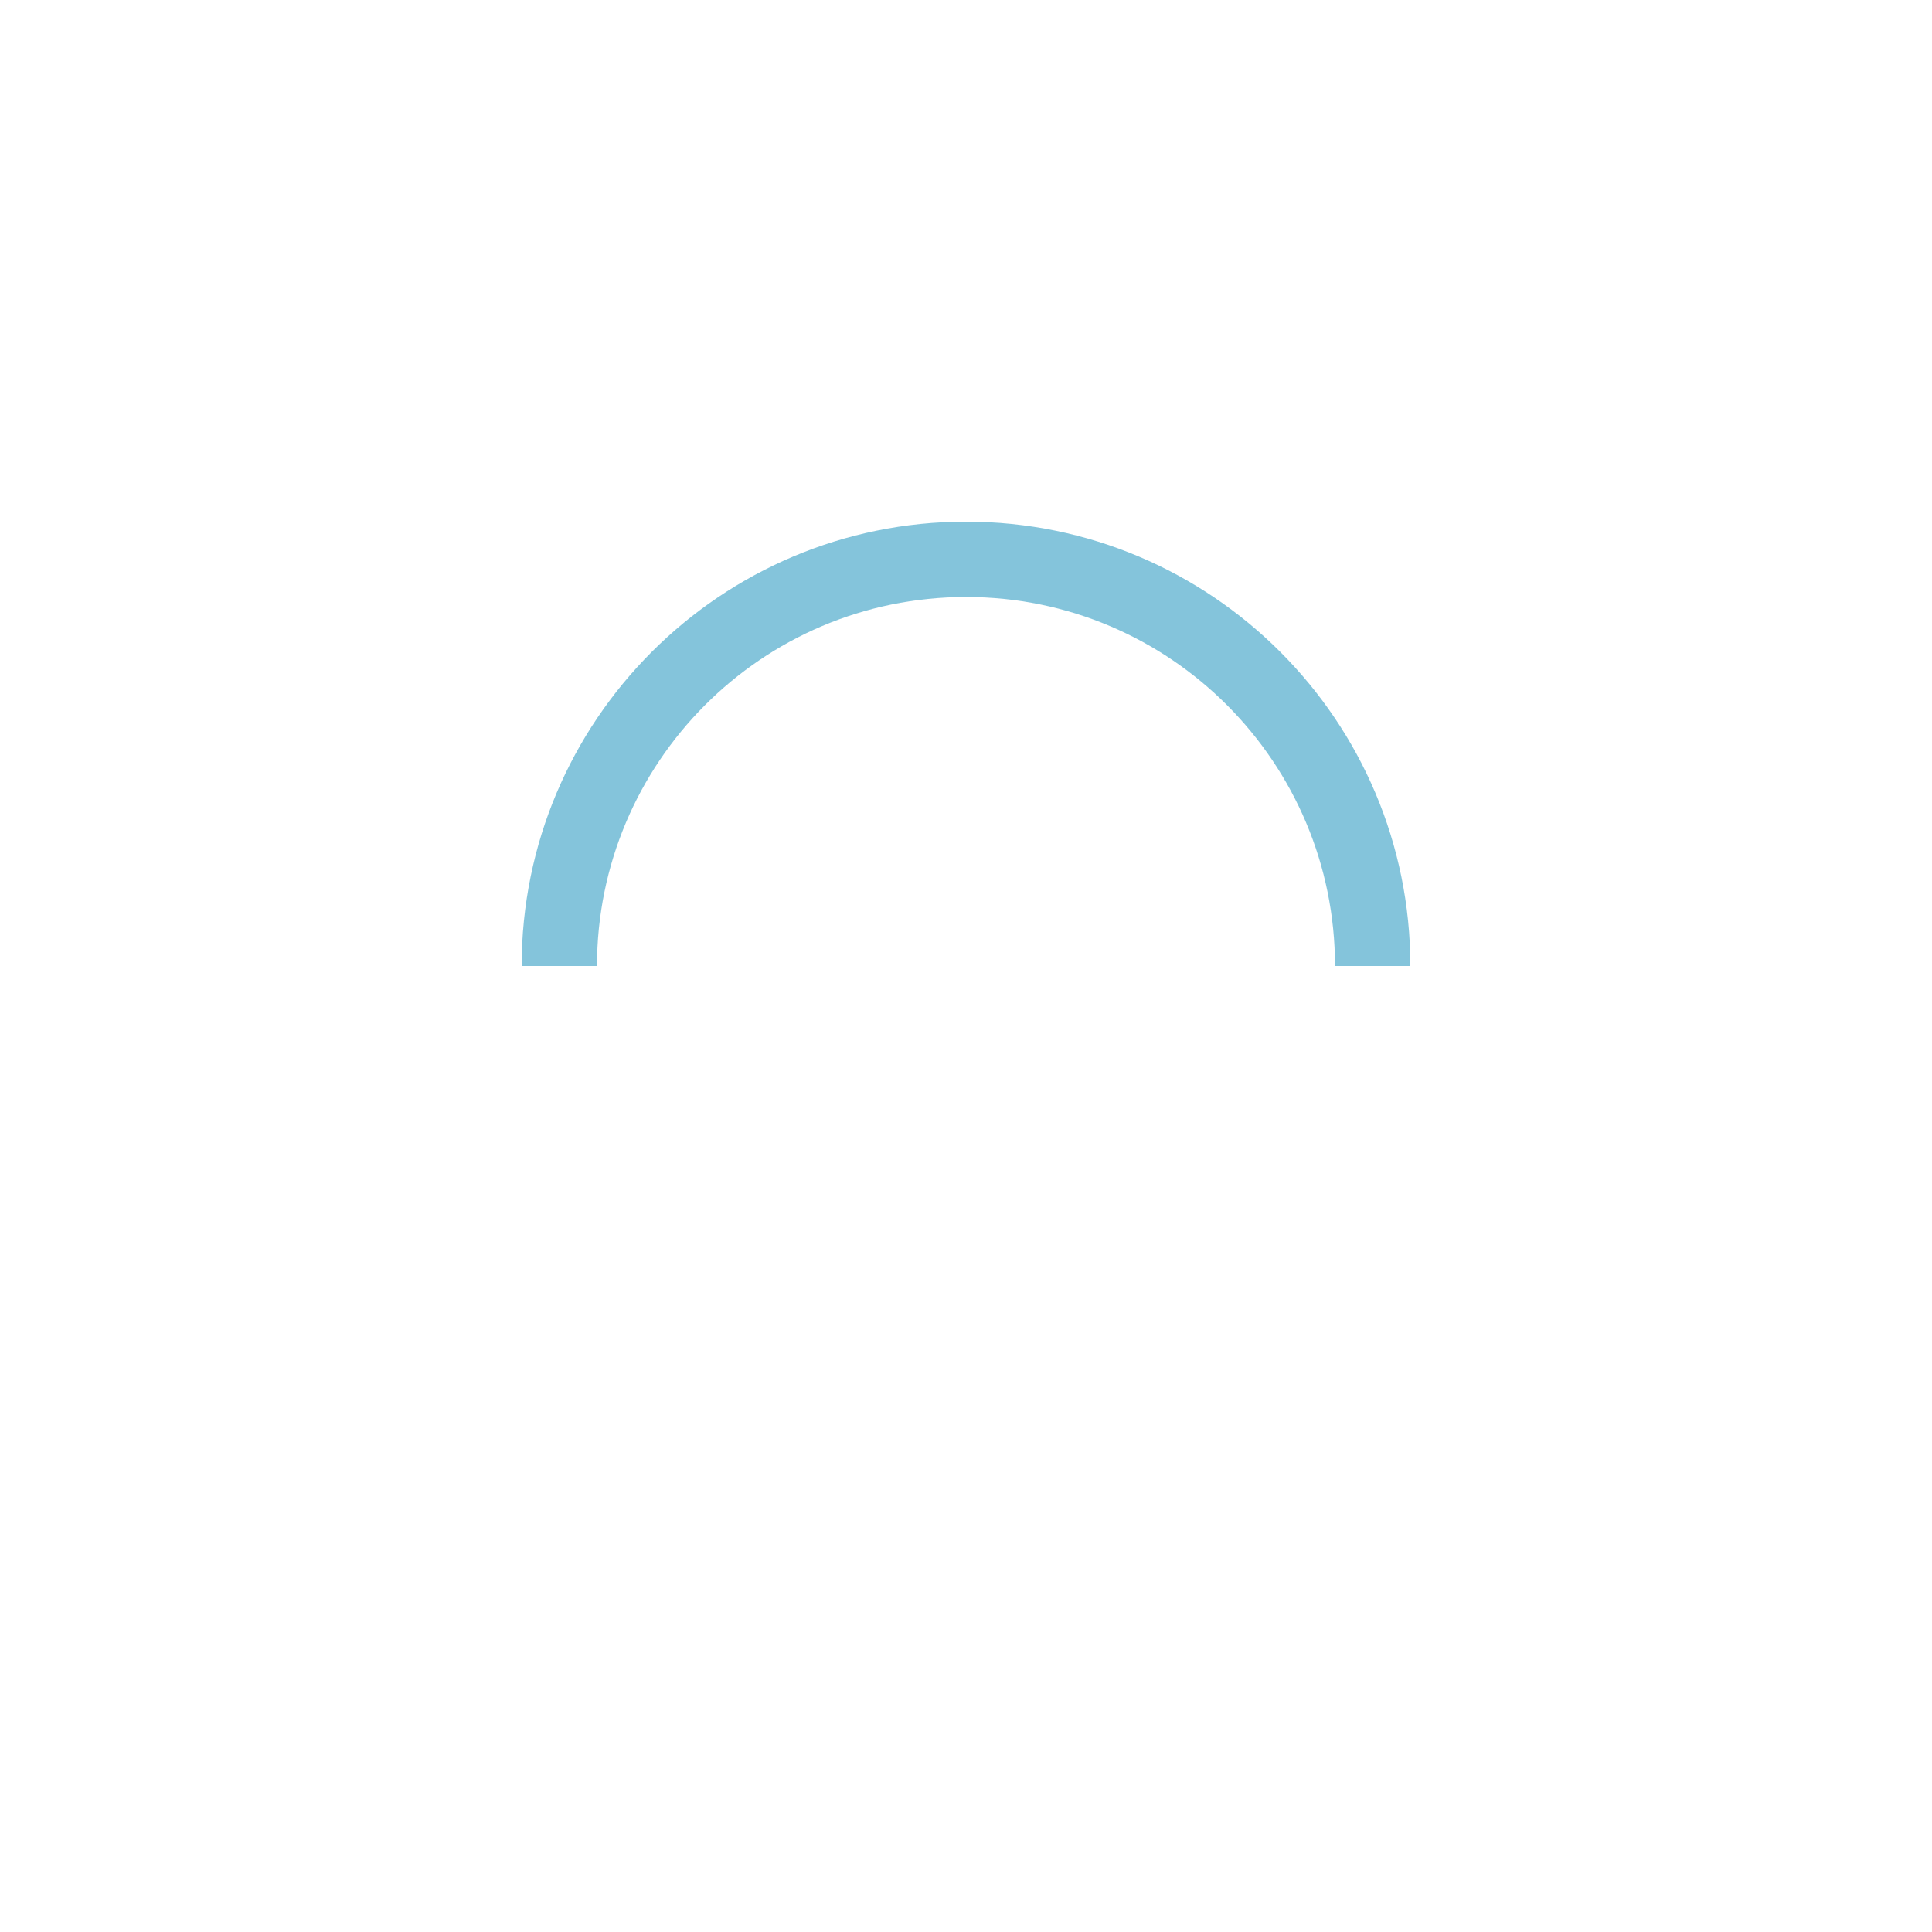
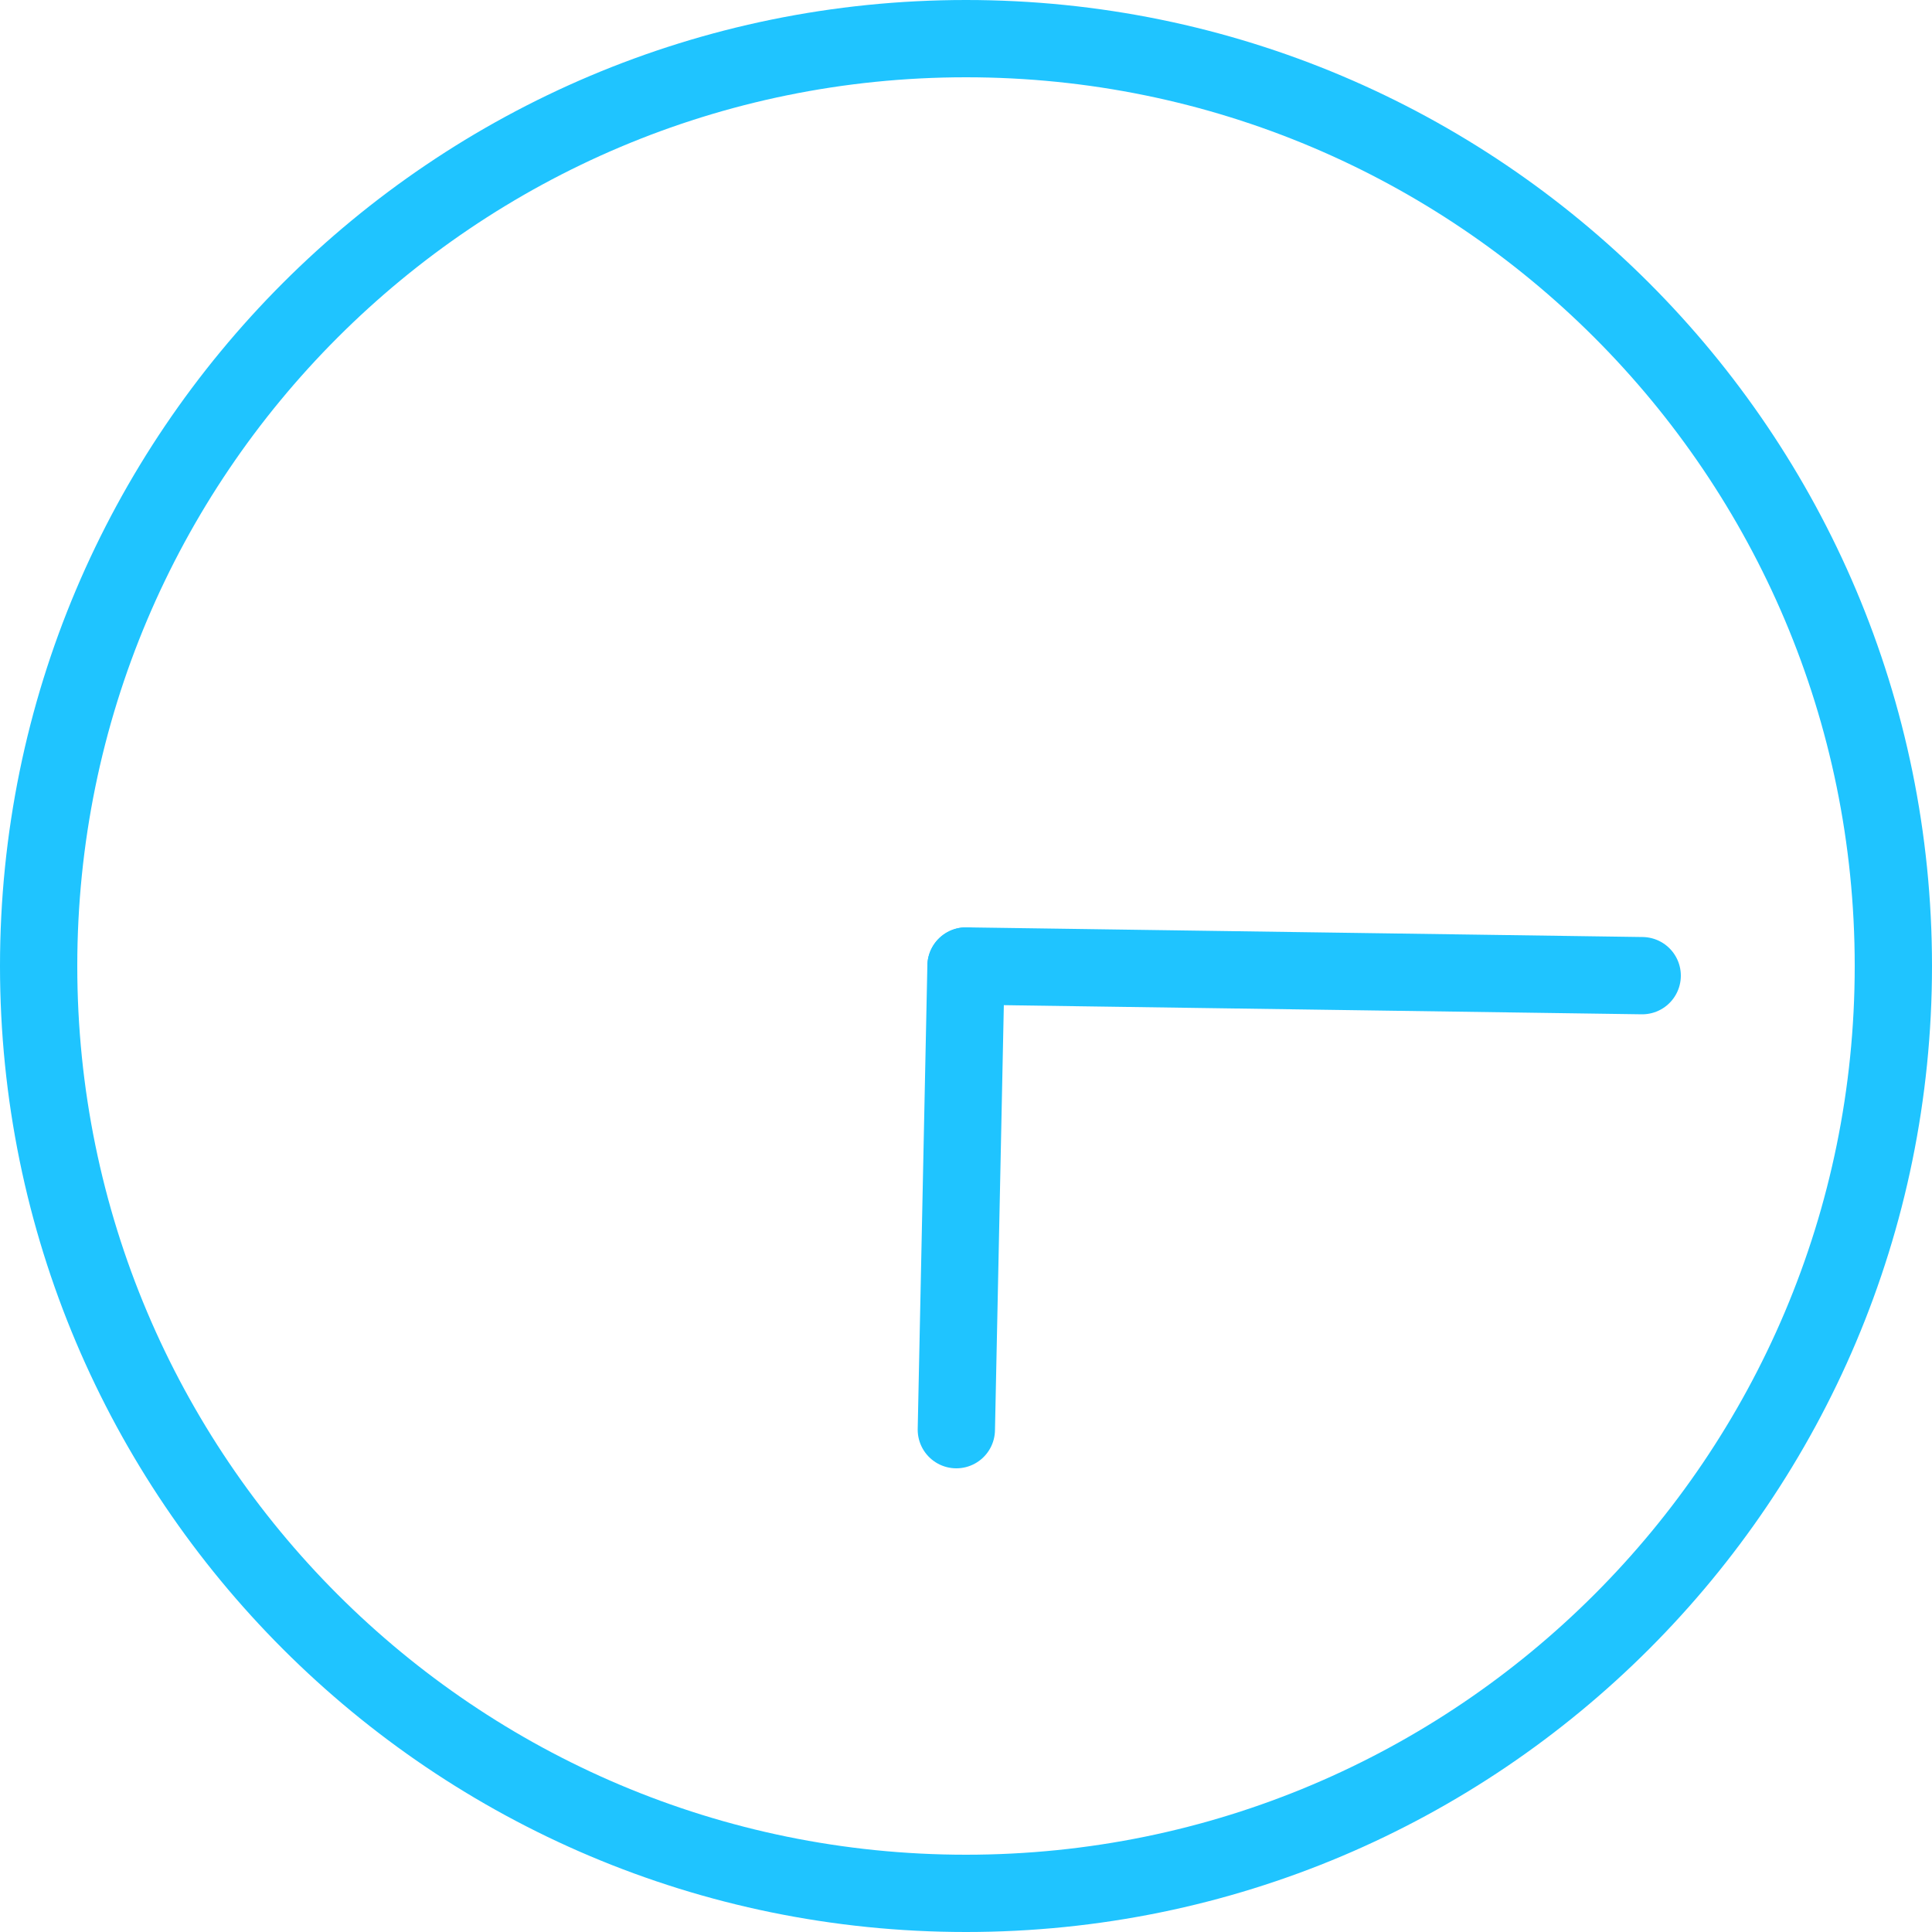
- <svg xmlns="http://www.w3.org/2000/svg" version="1.1" id="L9" x="0px" y="0px" viewBox="0 0 100 100" enable-background="new 0 0 0 0" xml:space="preserve">
-   <path fill="#098ab8" d="M73,50c0-12.7-10.3-23-23-23S27,37.3,27,50 M30.9,50c0-10.5,8.5-19.1,19.1-19.1S69.1,39.5,69.1,50" style="&#10;    opacity: .5;&#10;">
-     <animateTransform attributeName="transform" attributeType="XML" type="rotate" dur="1s" from="0 50 50" to="360 50 50" repeatCount="indefinite" />
-   </path>
+ <svg xmlns="http://www.w3.org/2000/svg" version="1.1" id="L2" x="0px" y="0px" viewBox="0 0 100 100" enable-background="new 0 0 100 100" xml:space="preserve">
+   <circle fill="none" stroke="#1fc4ff" stroke-width="4" stroke-miterlimit="10" cx="50" cy="50" r="48" />
+   <line fill="none" stroke-linecap="round" stroke="#1fc4ff" stroke-width="4" stroke-miterlimit="10" x1="50" y1="50" x2="85" y2="50.5">
+     <animateTransform attributeName="transform" dur="2s" type="rotate" from="0 50 50" to="360 50 50" repeatCount="indefinite" />
+   </line>
+   <line fill="none" stroke-linecap="round" stroke="#1fc4ff" stroke-width="4" stroke-miterlimit="10" x1="50" y1="50" x2="49.5" y2="74">
+     <animateTransform attributeName="transform" dur="15s" type="rotate" from="0 50 50" to="360 50 50" repeatCount="indefinite" />
+   </line>
</svg>
